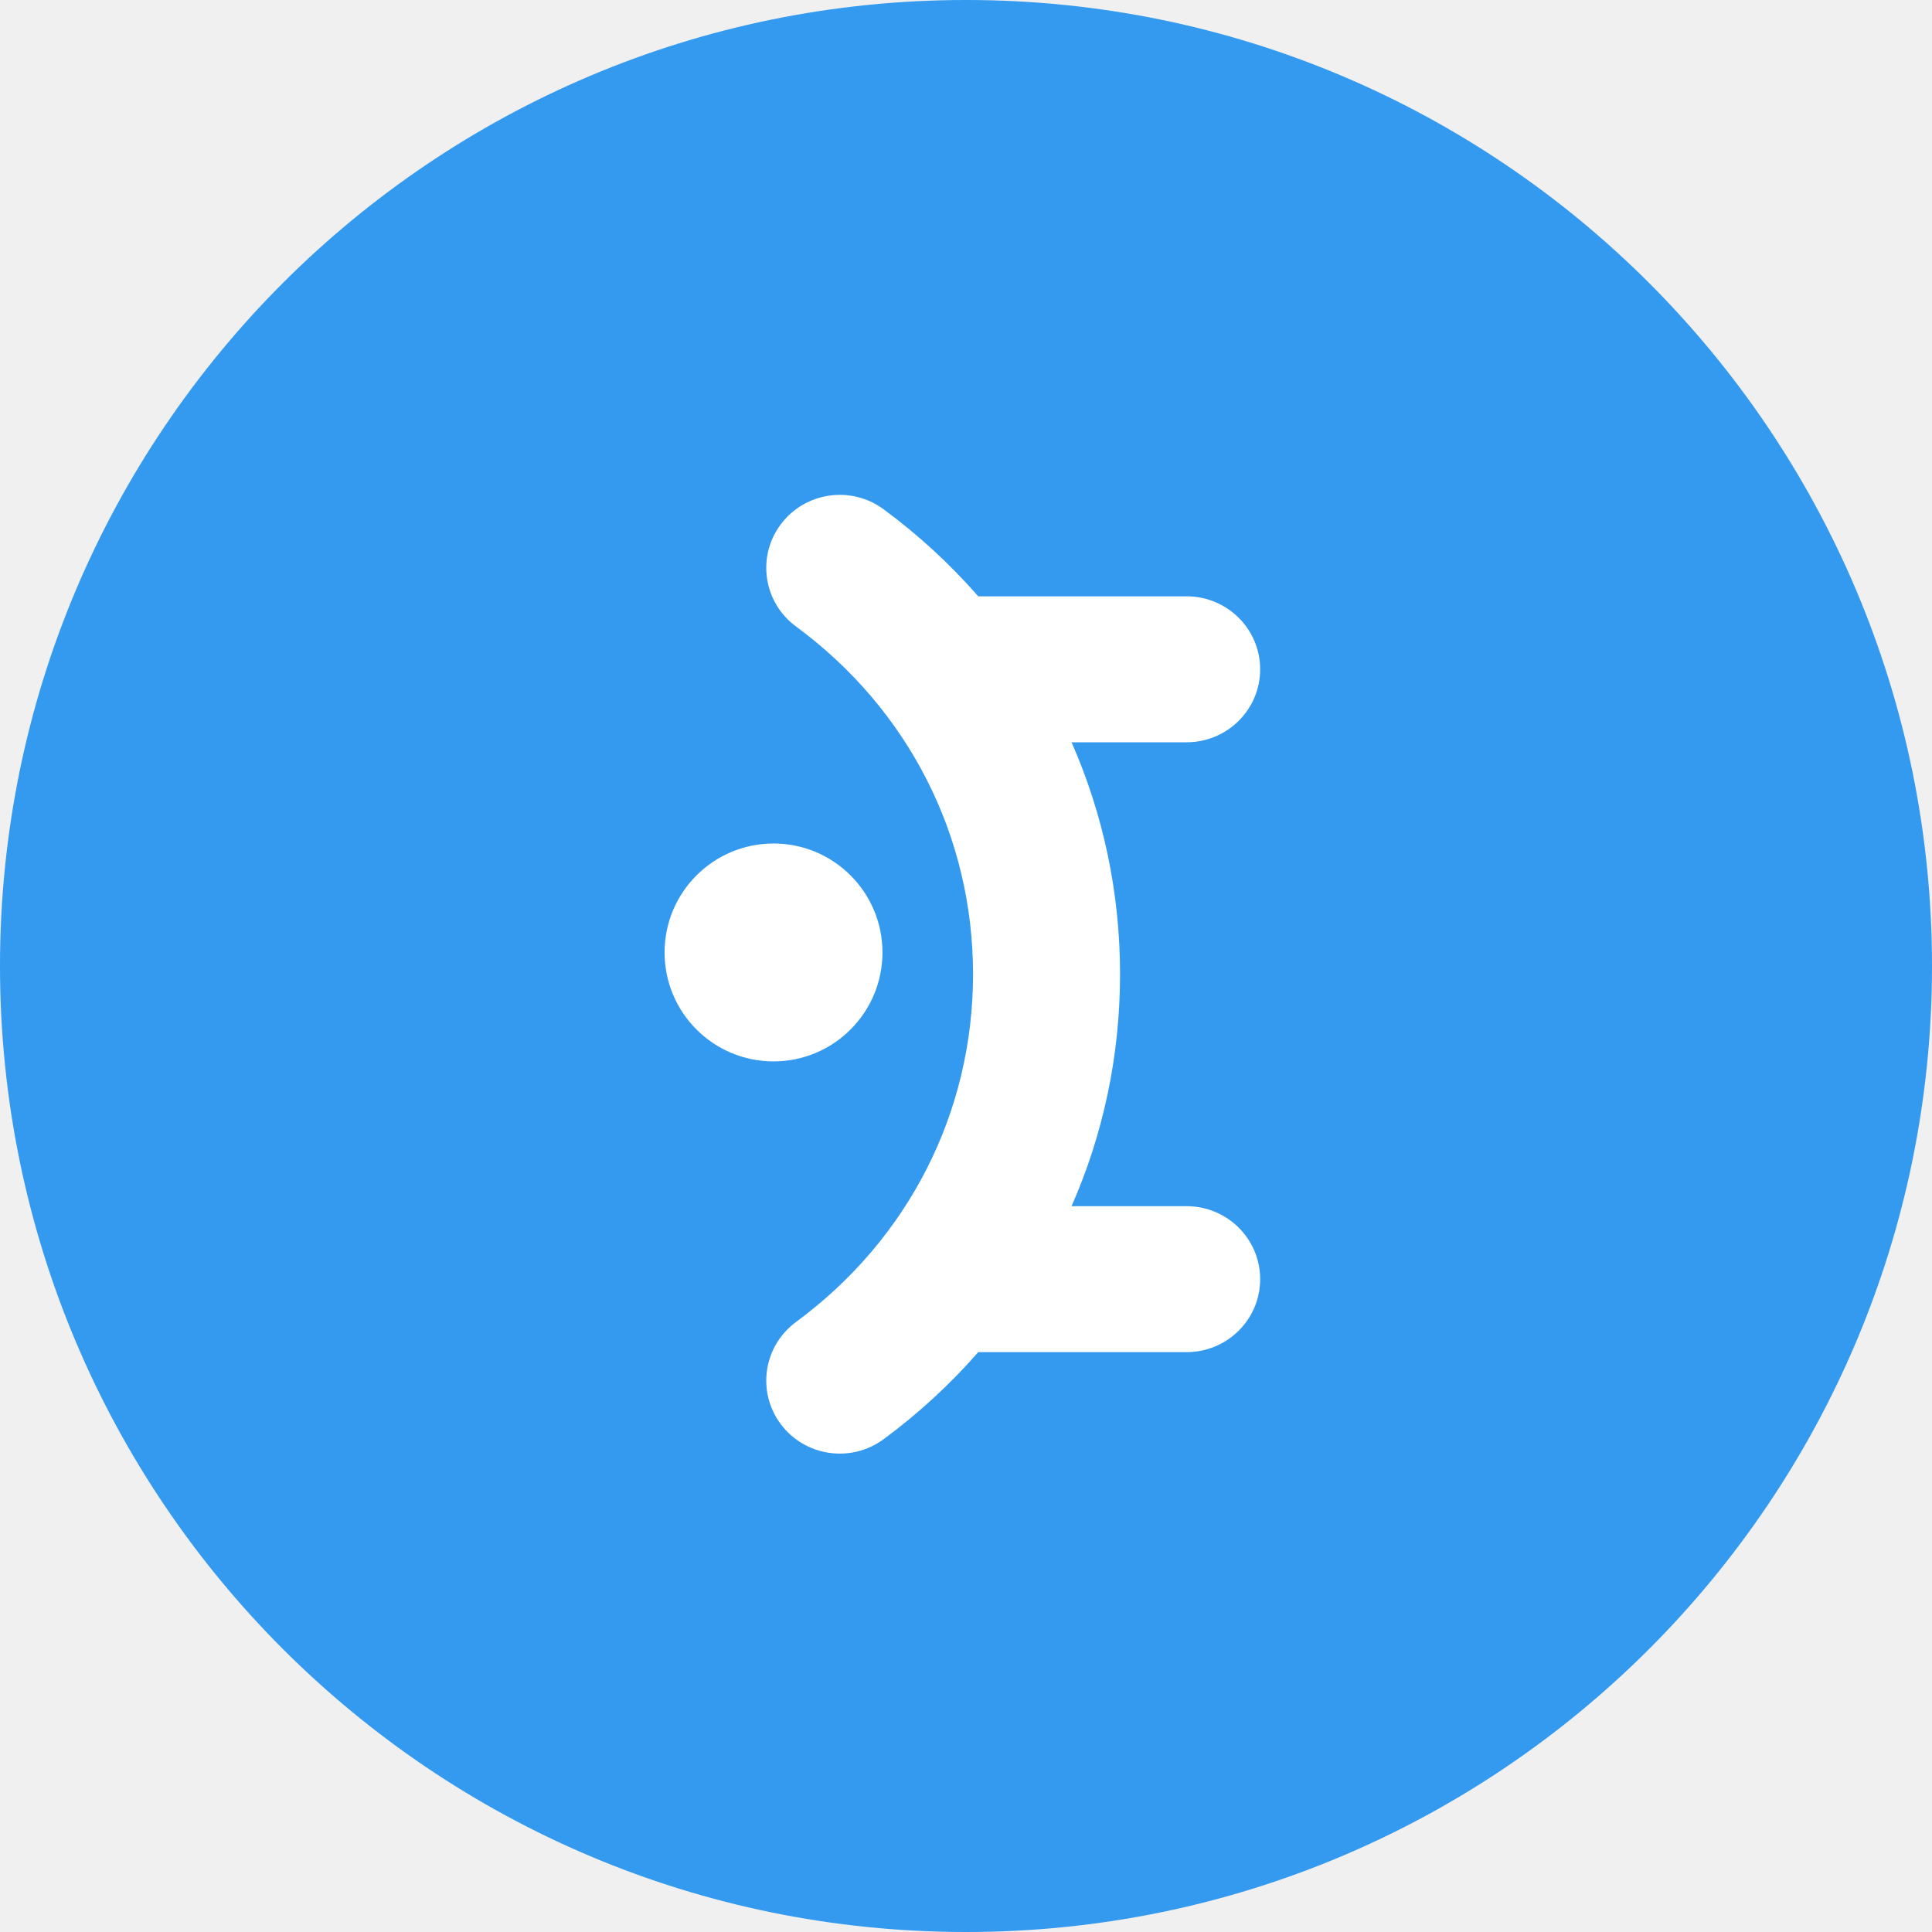
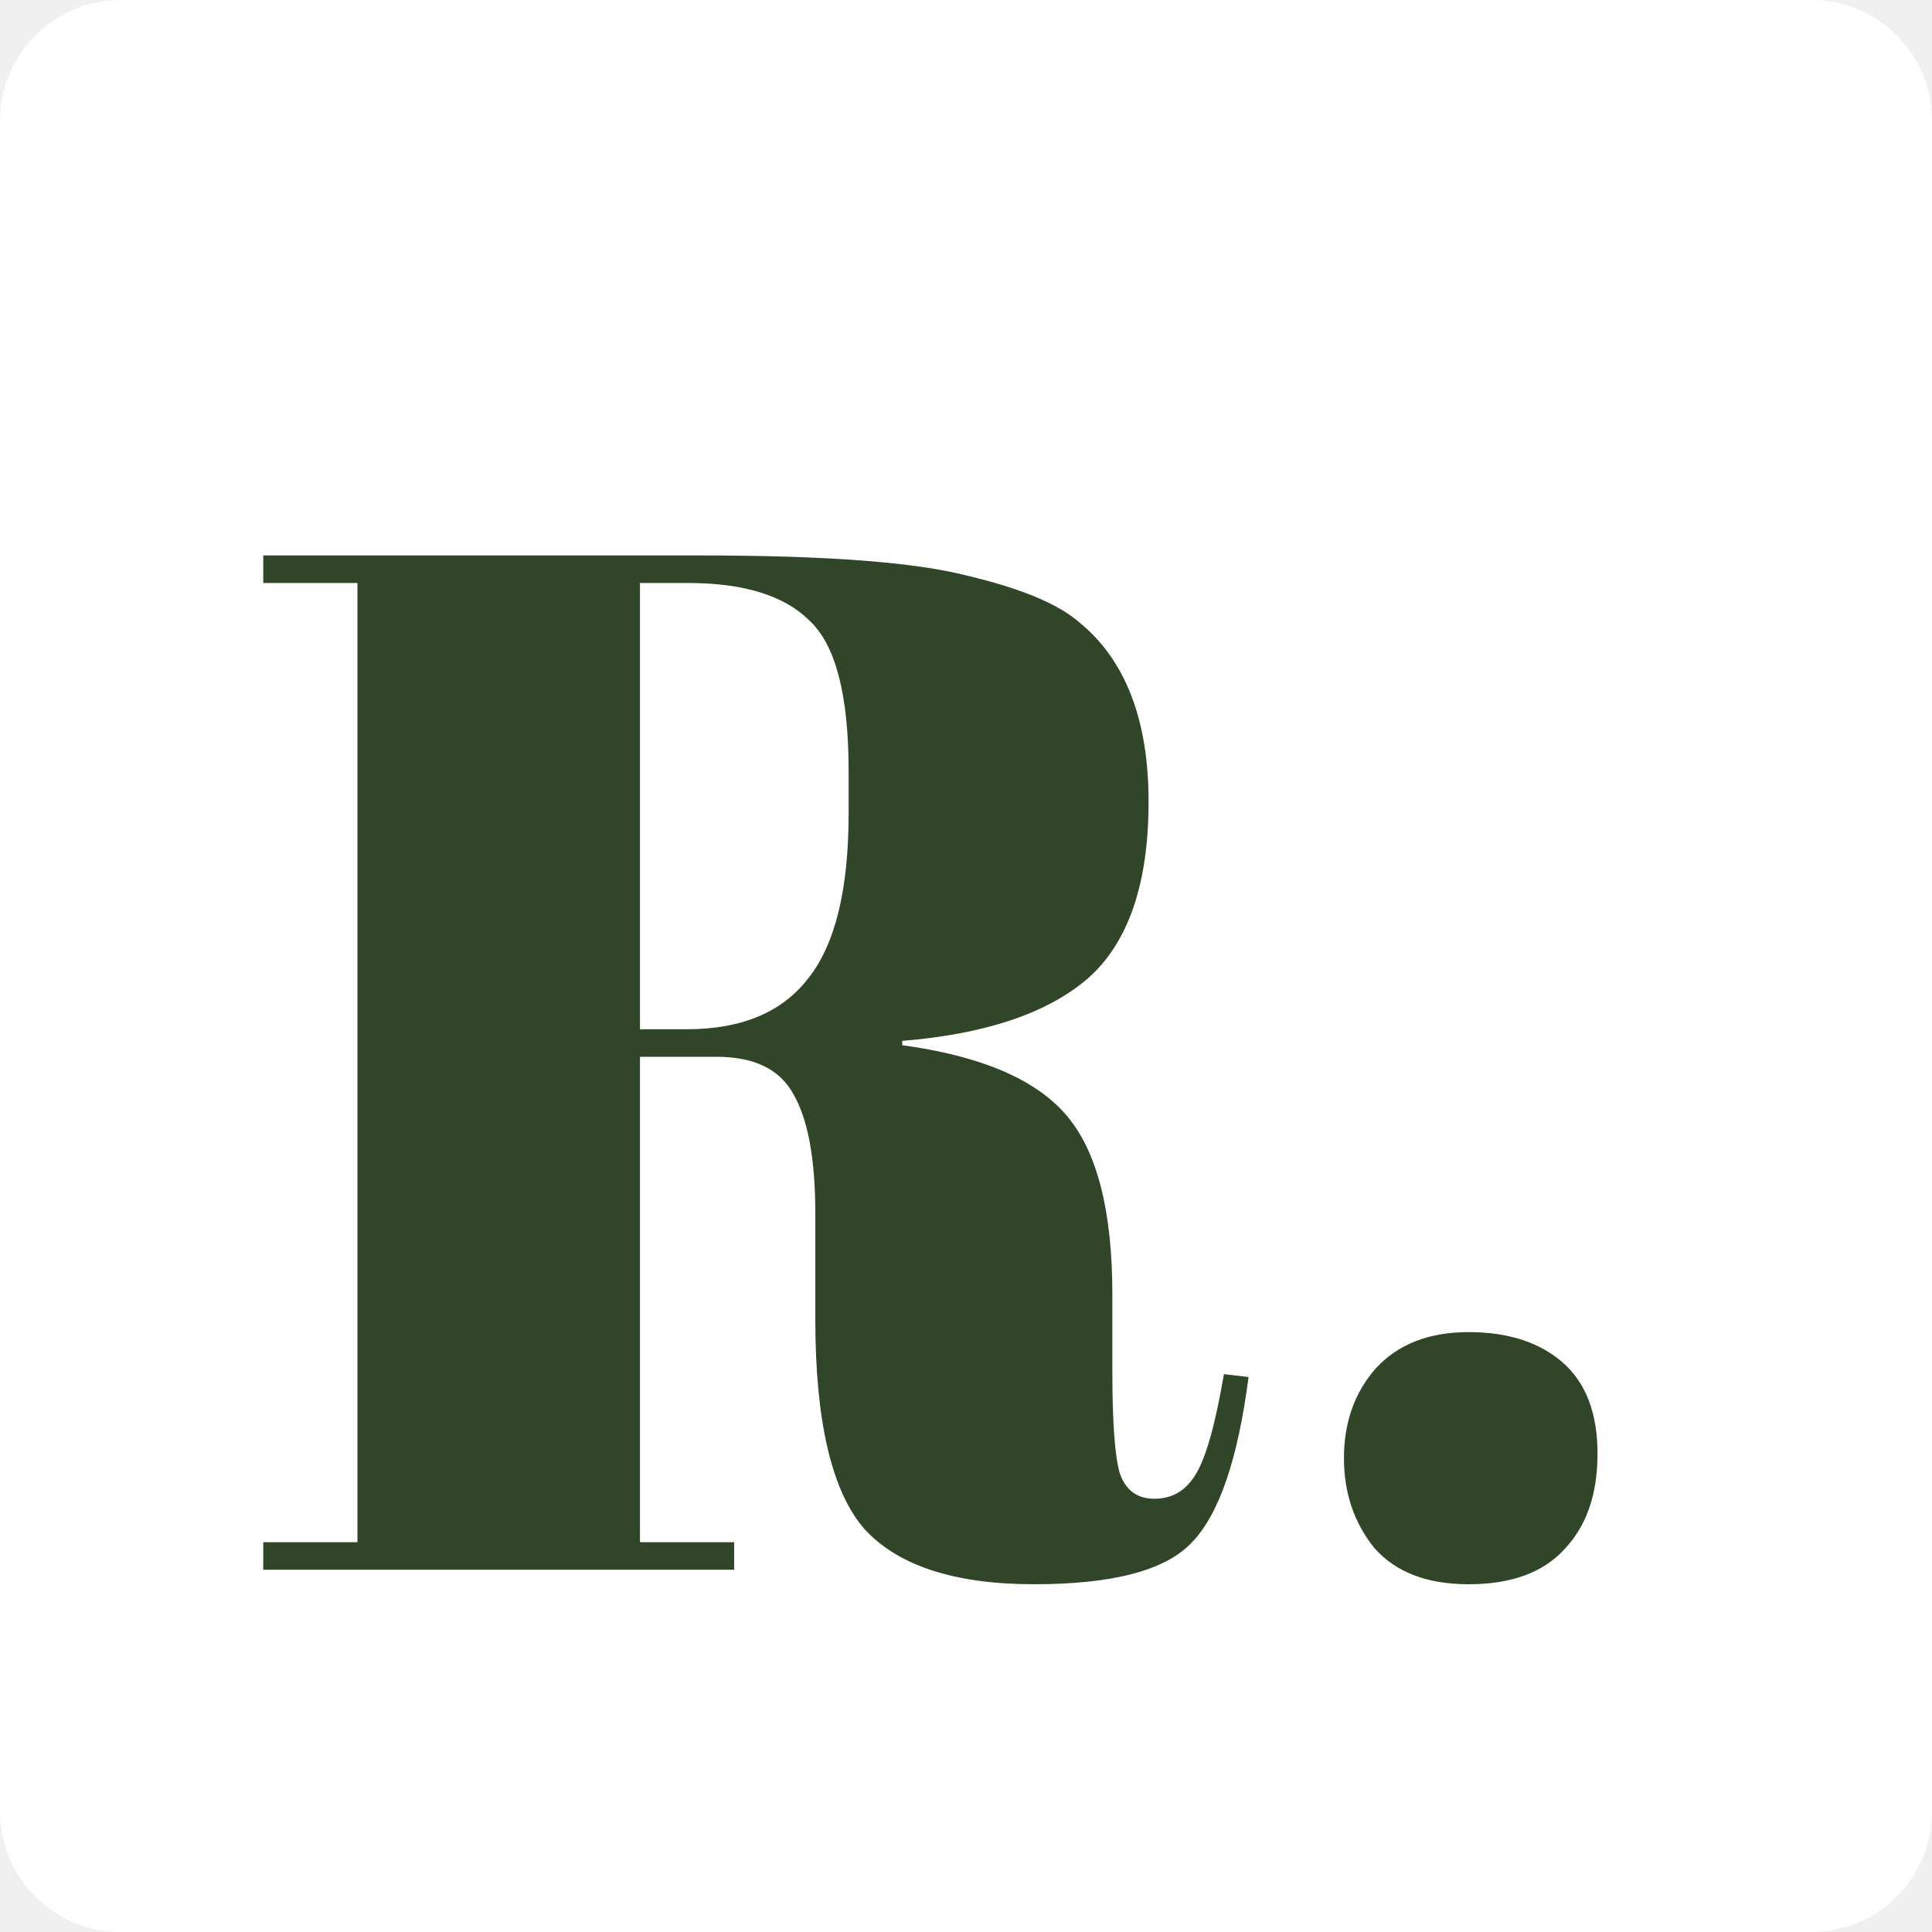
- <svg xmlns="http://www.w3.org/2000/svg" viewBox="0 0 500 500">
-   <g fill="none" fill-rule="evenodd">
-     <rect width="500" height="500" fill="#339AF0" rx="250" />
-     <g fill="#FFF">
-       <path fill-rule="nonzero" d="M202.055 135.706c-6.26 8.373-4.494 20.208 3.944 26.42 29.122 21.45 45.824 54.253 45.824 90.005 0 35.752-16.702 68.559-45.824 90.005-8.436 6.215-10.206 18.043-3.944 26.42 6.26 8.378 18.173 10.13 26.611 3.916a153.835 153.835 0 0024.509-22.54h53.93c10.506 0 19.023-8.455 19.023-18.885 0-10.43-8.517-18.886-19.023-18.886h-29.79c8.196-18.594 12.553-38.923 12.553-60.03s-4.357-41.436-12.552-60.03h29.79c10.505 0 19.022-8.455 19.022-18.885 0-10.43-8.517-18.886-19.023-18.886h-53.93a153.835 153.835 0 00-24.509-22.54c-8.438-6.215-20.351-4.46-26.61 3.916z" />
-       <path d="M171.992 246.492c0-15.572 12.624-28.195 28.196-28.195 15.572 0 28.195 12.623 28.195 28.195 0 15.572-12.623 28.196-28.195 28.196-15.572 0-28.196-12.624-28.196-28.196z" />
-     </g>
-   </g>
+ <svg xmlns="http://www.w3.org/2000/svg" width="16" height="16" viewBox="0 0 16 16" fill="none">
+   <rect width="16" height="16" rx="1" fill="white" />
+   <path d="M5.936 8.752H5.3V12.772H6.08V13H2.18V12.772H2.96V4.828H2.18V4.6H5.804C6.844 4.6 7.58 4.656 8.012 4.768C8.452 4.872 8.76 5 8.936 5.152C9.32 5.464 9.512 5.96 9.512 6.64C9.512 7.32 9.344 7.808 9.008 8.104C8.672 8.392 8.16 8.564 7.472 8.62V8.656C8.12 8.744 8.572 8.936 8.828 9.232C9.084 9.528 9.212 10.024 9.212 10.72V11.356C9.212 11.772 9.232 12.052 9.272 12.196C9.32 12.34 9.416 12.412 9.56 12.412C9.704 12.412 9.816 12.348 9.896 12.22C9.984 12.084 10.064 11.804 10.136 11.38L10.34 11.404C10.252 12.084 10.096 12.54 9.872 12.772C9.656 13.004 9.22 13.12 8.564 13.12C7.908 13.12 7.44 12.968 7.16 12.664C6.888 12.352 6.752 11.772 6.752 10.924V10.048C6.752 9.6 6.692 9.272 6.572 9.064C6.46 8.856 6.248 8.752 5.936 8.752ZM5.3 4.828V8.524H5.684C6.14 8.524 6.476 8.384 6.692 8.104C6.916 7.824 7.028 7.368 7.028 6.736V6.388C7.028 5.756 6.92 5.34 6.704 5.14C6.496 4.932 6.16 4.828 5.696 4.828H5.3ZM12.162 13.12C11.818 13.12 11.558 13.02 11.382 12.82C11.214 12.612 11.13 12.364 11.13 12.076C11.13 11.78 11.218 11.532 11.394 11.332C11.578 11.132 11.834 11.032 12.162 11.032C12.49 11.032 12.75 11.116 12.942 11.284C13.134 11.452 13.23 11.704 13.23 12.04C13.23 12.376 13.138 12.64 12.954 12.832C12.778 13.024 12.514 13.12 12.162 13.12Z" fill="#314528" />
</svg>
